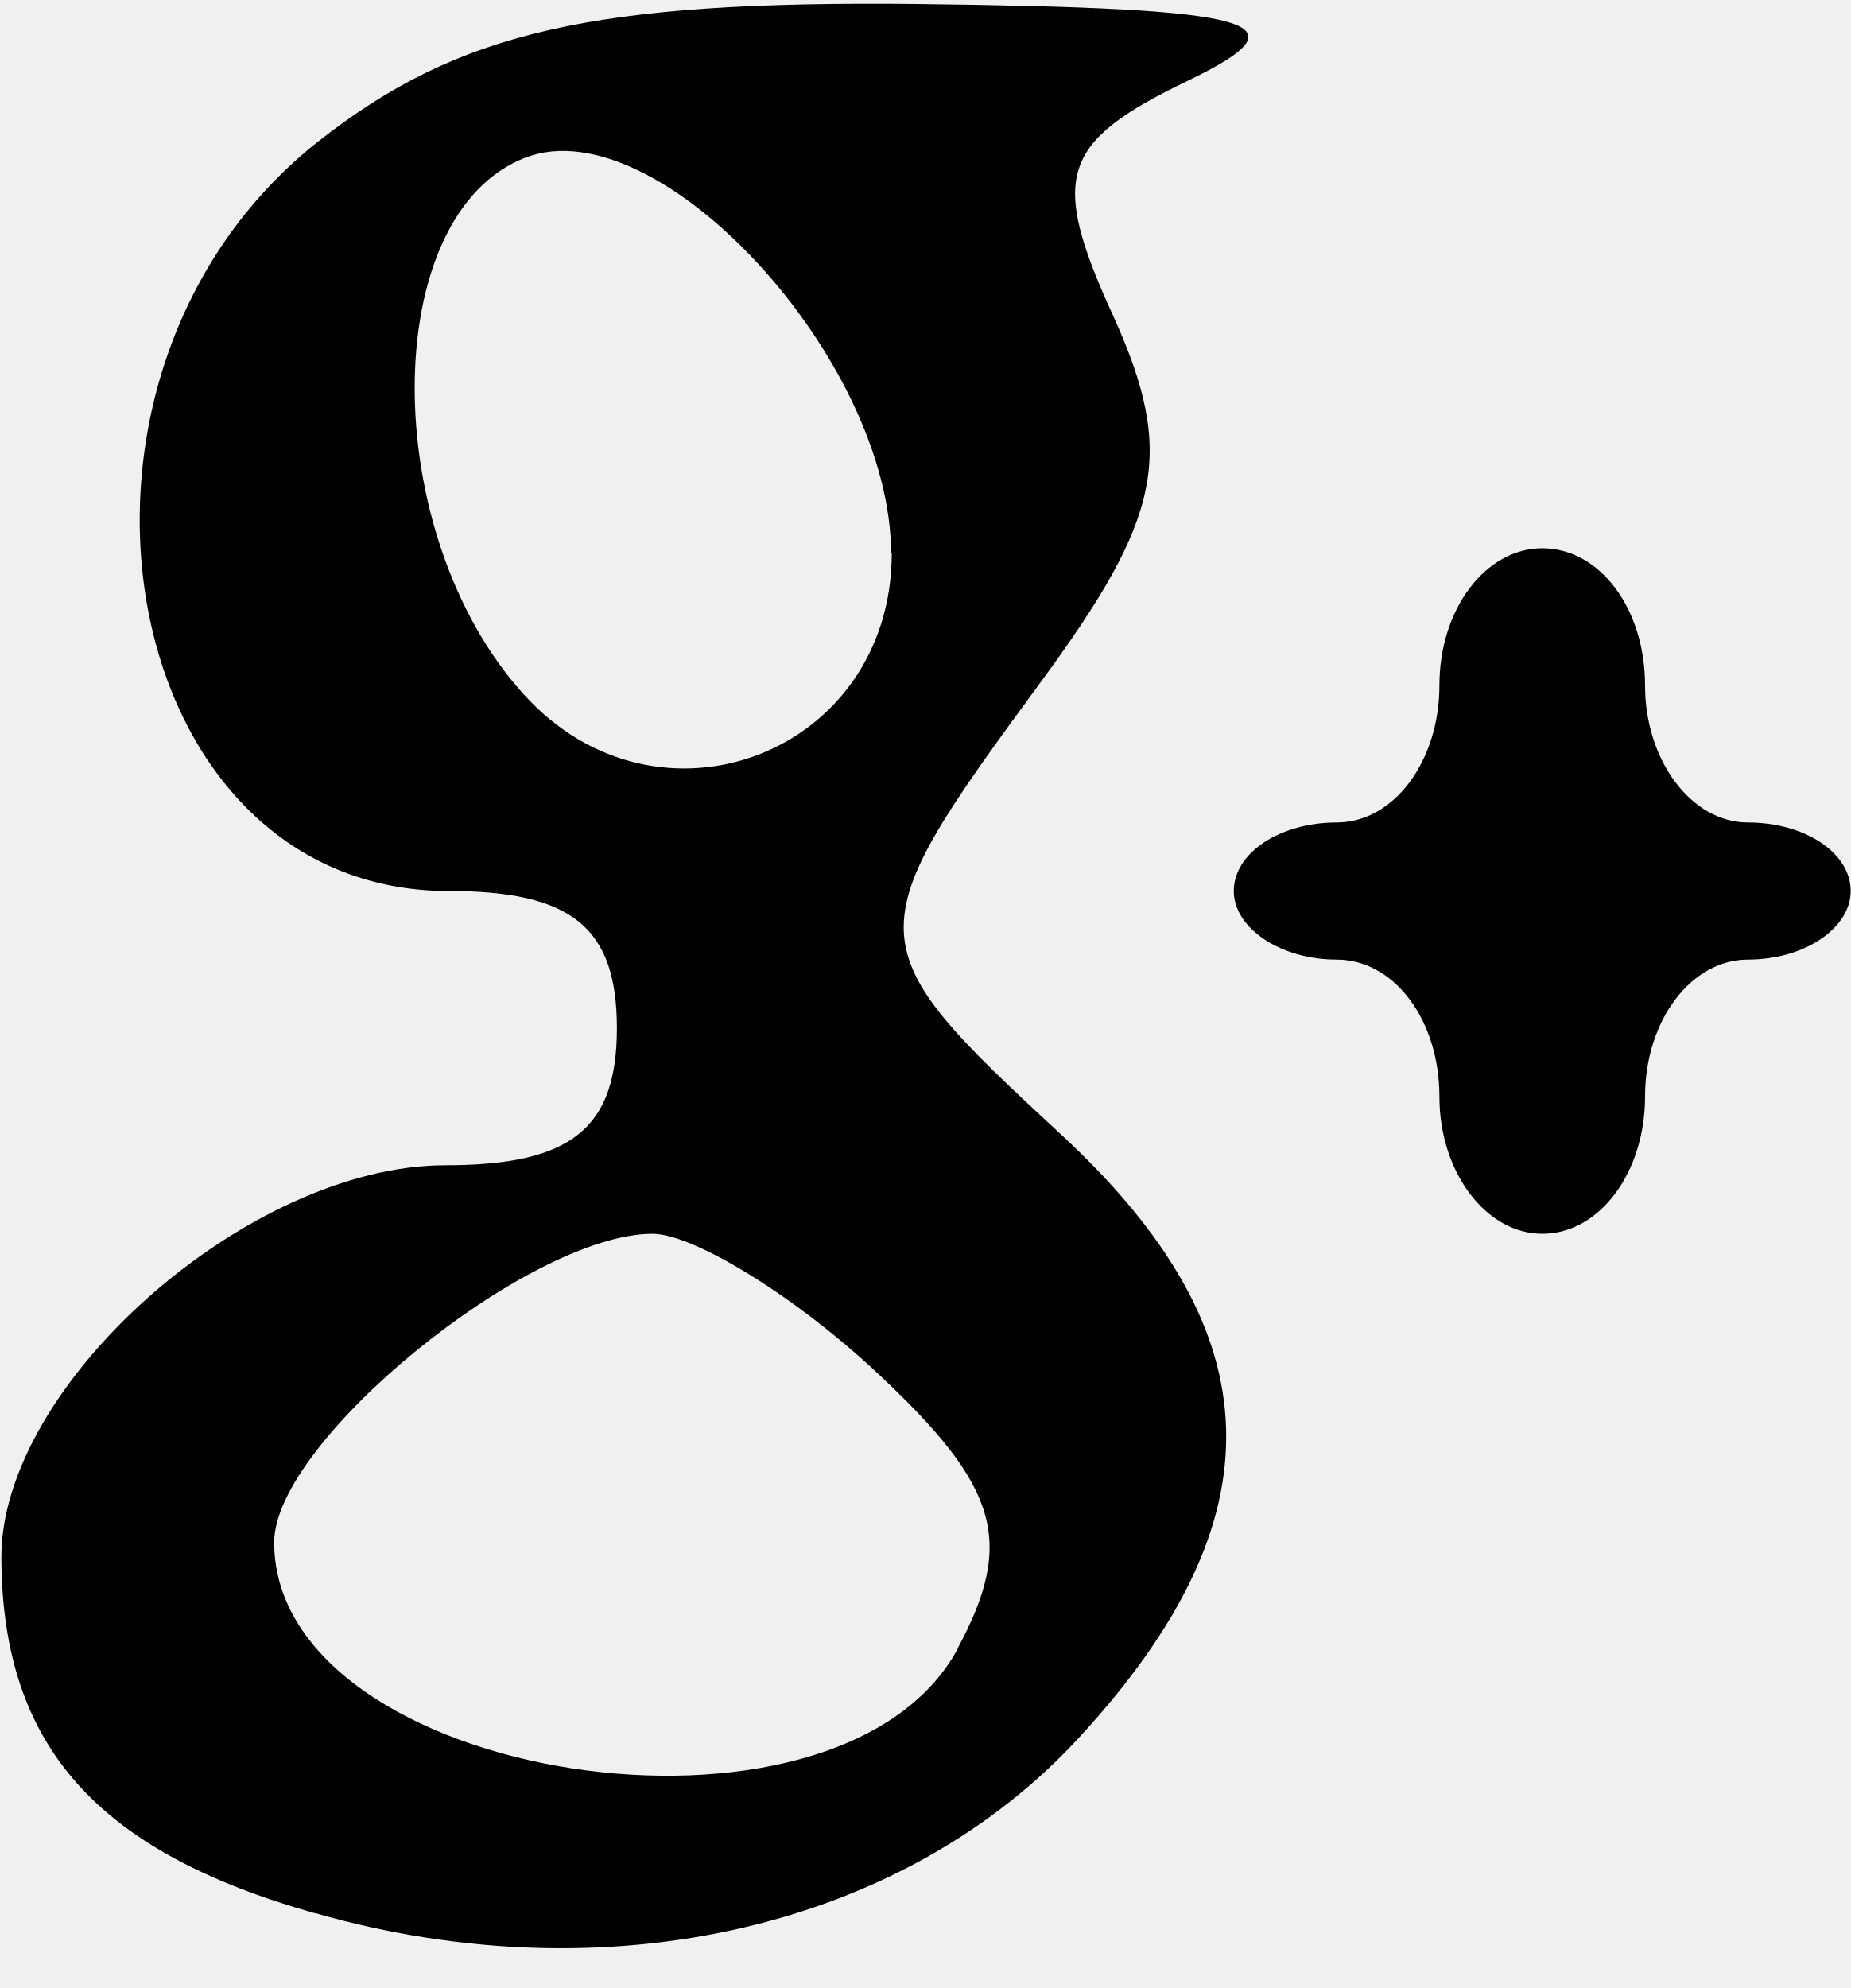
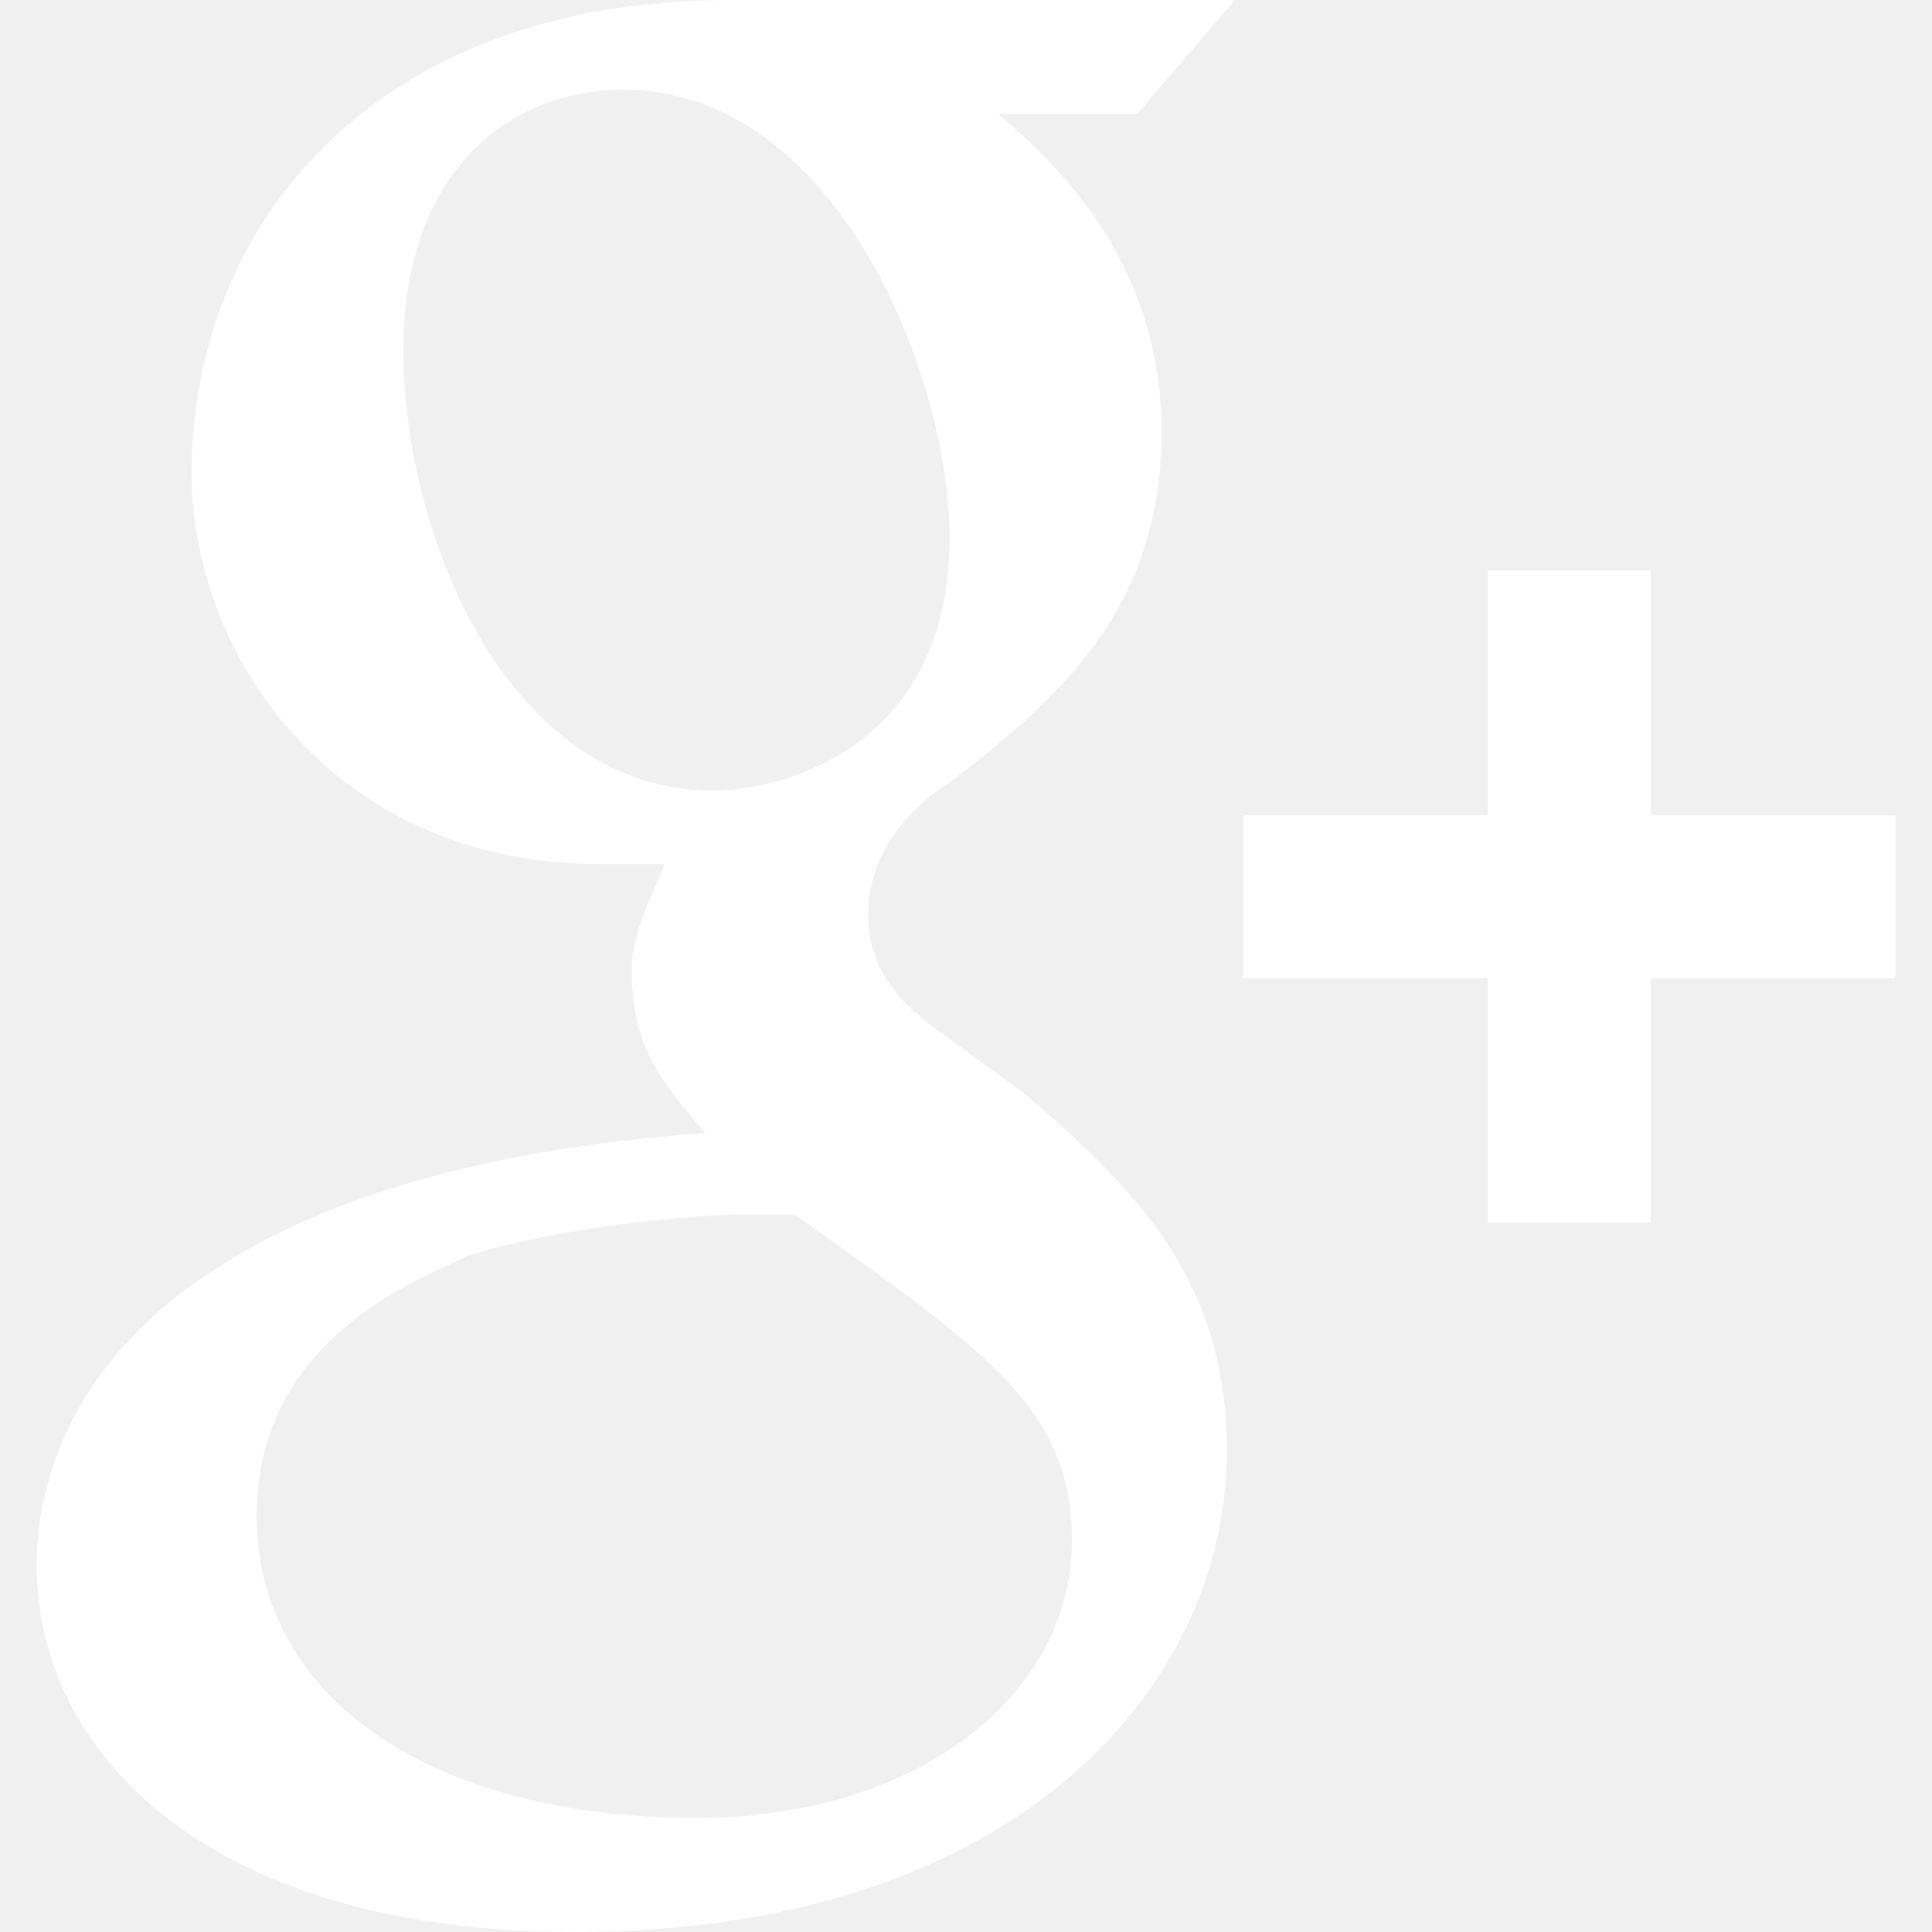
- <svg xmlns="http://www.w3.org/2000/svg" viewBox="0 0 27 29">
-   <g transform="translate(-345.81 -484.092)">
-     <path d="M350.4 512c-3.18-.9-4.55-2.44-4.57-5.16-.03-2.54 3.6-5.75 6.48-5.75 1.84 0 2.5-.54 2.5-2 0-1.47-.66-2-2.45-2-4.9 0-6.22-7.54-1.9-10.94 2.04-1.6 4-2.05 8.74-2 5 .06 5.72.26 3.94 1.12-1.87.9-2.02 1.4-1.08 3.45.9 2 .7 2.92-1.08 5.34-2.7 3.68-2.7 3.8.33 6.6 3.1 2.88 3.18 5.58.26 8.76-2.56 2.8-6.9 3.8-11.16 2.58zm9.38-3.86c.84-1.56.6-2.36-1.15-4-1.2-1.13-2.7-2.05-3.3-2.05-1.8 0-5.52 3.02-5.52 4.5 0 3.5 8.25 4.78 9.98 1.54zm-.97-15.97c0-2.84-3.4-6.52-5.33-5.78-2.15.82-2.16 5.48-.03 7.83 1.96 2.17 5.37.87 5.37-2.06zm8 7.92c0-1.12-.66-2-1.5-2-.82 0-1.5-.46-1.5-1 0-.56.68-1 1.5-1 .84 0 1.5-.9 1.5-2 0-1.12.68-2 1.5-2 .84 0 1.5.88 1.5 2 0 1.1.68 2 1.5 2 .83 0 1.5.44 1.5 1 0 .54-.67 1-1.5 1-.82 0-1.5.88-1.5 2 0 1.1-.66 2-1.5 2-.82 0-1.5-.9-1.5-2z" />
-   </g>
+ <svg xmlns="http://www.w3.org/2000/svg" viewBox="0 0 604.35 604.35">
+   <path d="M516.38 255v-76.5h-51V255h-76.5v51h76.5v76.5h51V306h76.5v-51h-76.5zM320 341.7l-28.05-20.4c-10.2-7.65-20.4-17.85-20.4-35.7s12.75-33.15 25.5-40.8c33.15-25.5 66.3-53.55 66.3-109.65 0-53.55-33.15-84.15-51-99.45h43.35L386.33 0h-158.1c-112.2 0-168.3 71.4-168.3 147.9 0 58.65 45.9 122.4 127.5 122.4h20.4c-2.54 7.65-10.2 20.4-10.2 33.15 0 25.5 10.2 35.7 22.96 51-35.7 2.55-102 10.2-150.47 40.8-45.9 28.05-58.65 66.3-58.65 94.35 0 58.65 53.54 114.75 168.3 114.75 137.7 0 204-76.5 204-150.45 0-53.55-28.06-81.6-63.76-112.2zM126.2 109.65c0-56.1 33.15-81.6 68.85-81.6 66.3 0 102 89.25 102 140.25 0 66.3-53.55 79.05-73.95 79.05-63.75 0-96.9-79.05-96.9-137.7zm91.8 459c-84.15 0-137.7-38.25-137.7-94.35 0-56.1 51-73.95 66.3-81.6 33.15-10.2 76.5-12.75 84.15-12.75h17.85c61.2 43.35 86.7 61.2 86.7 102 0 48.45-48.44 86.7-117.3 86.7z" fill="#FFF" />
</svg>
